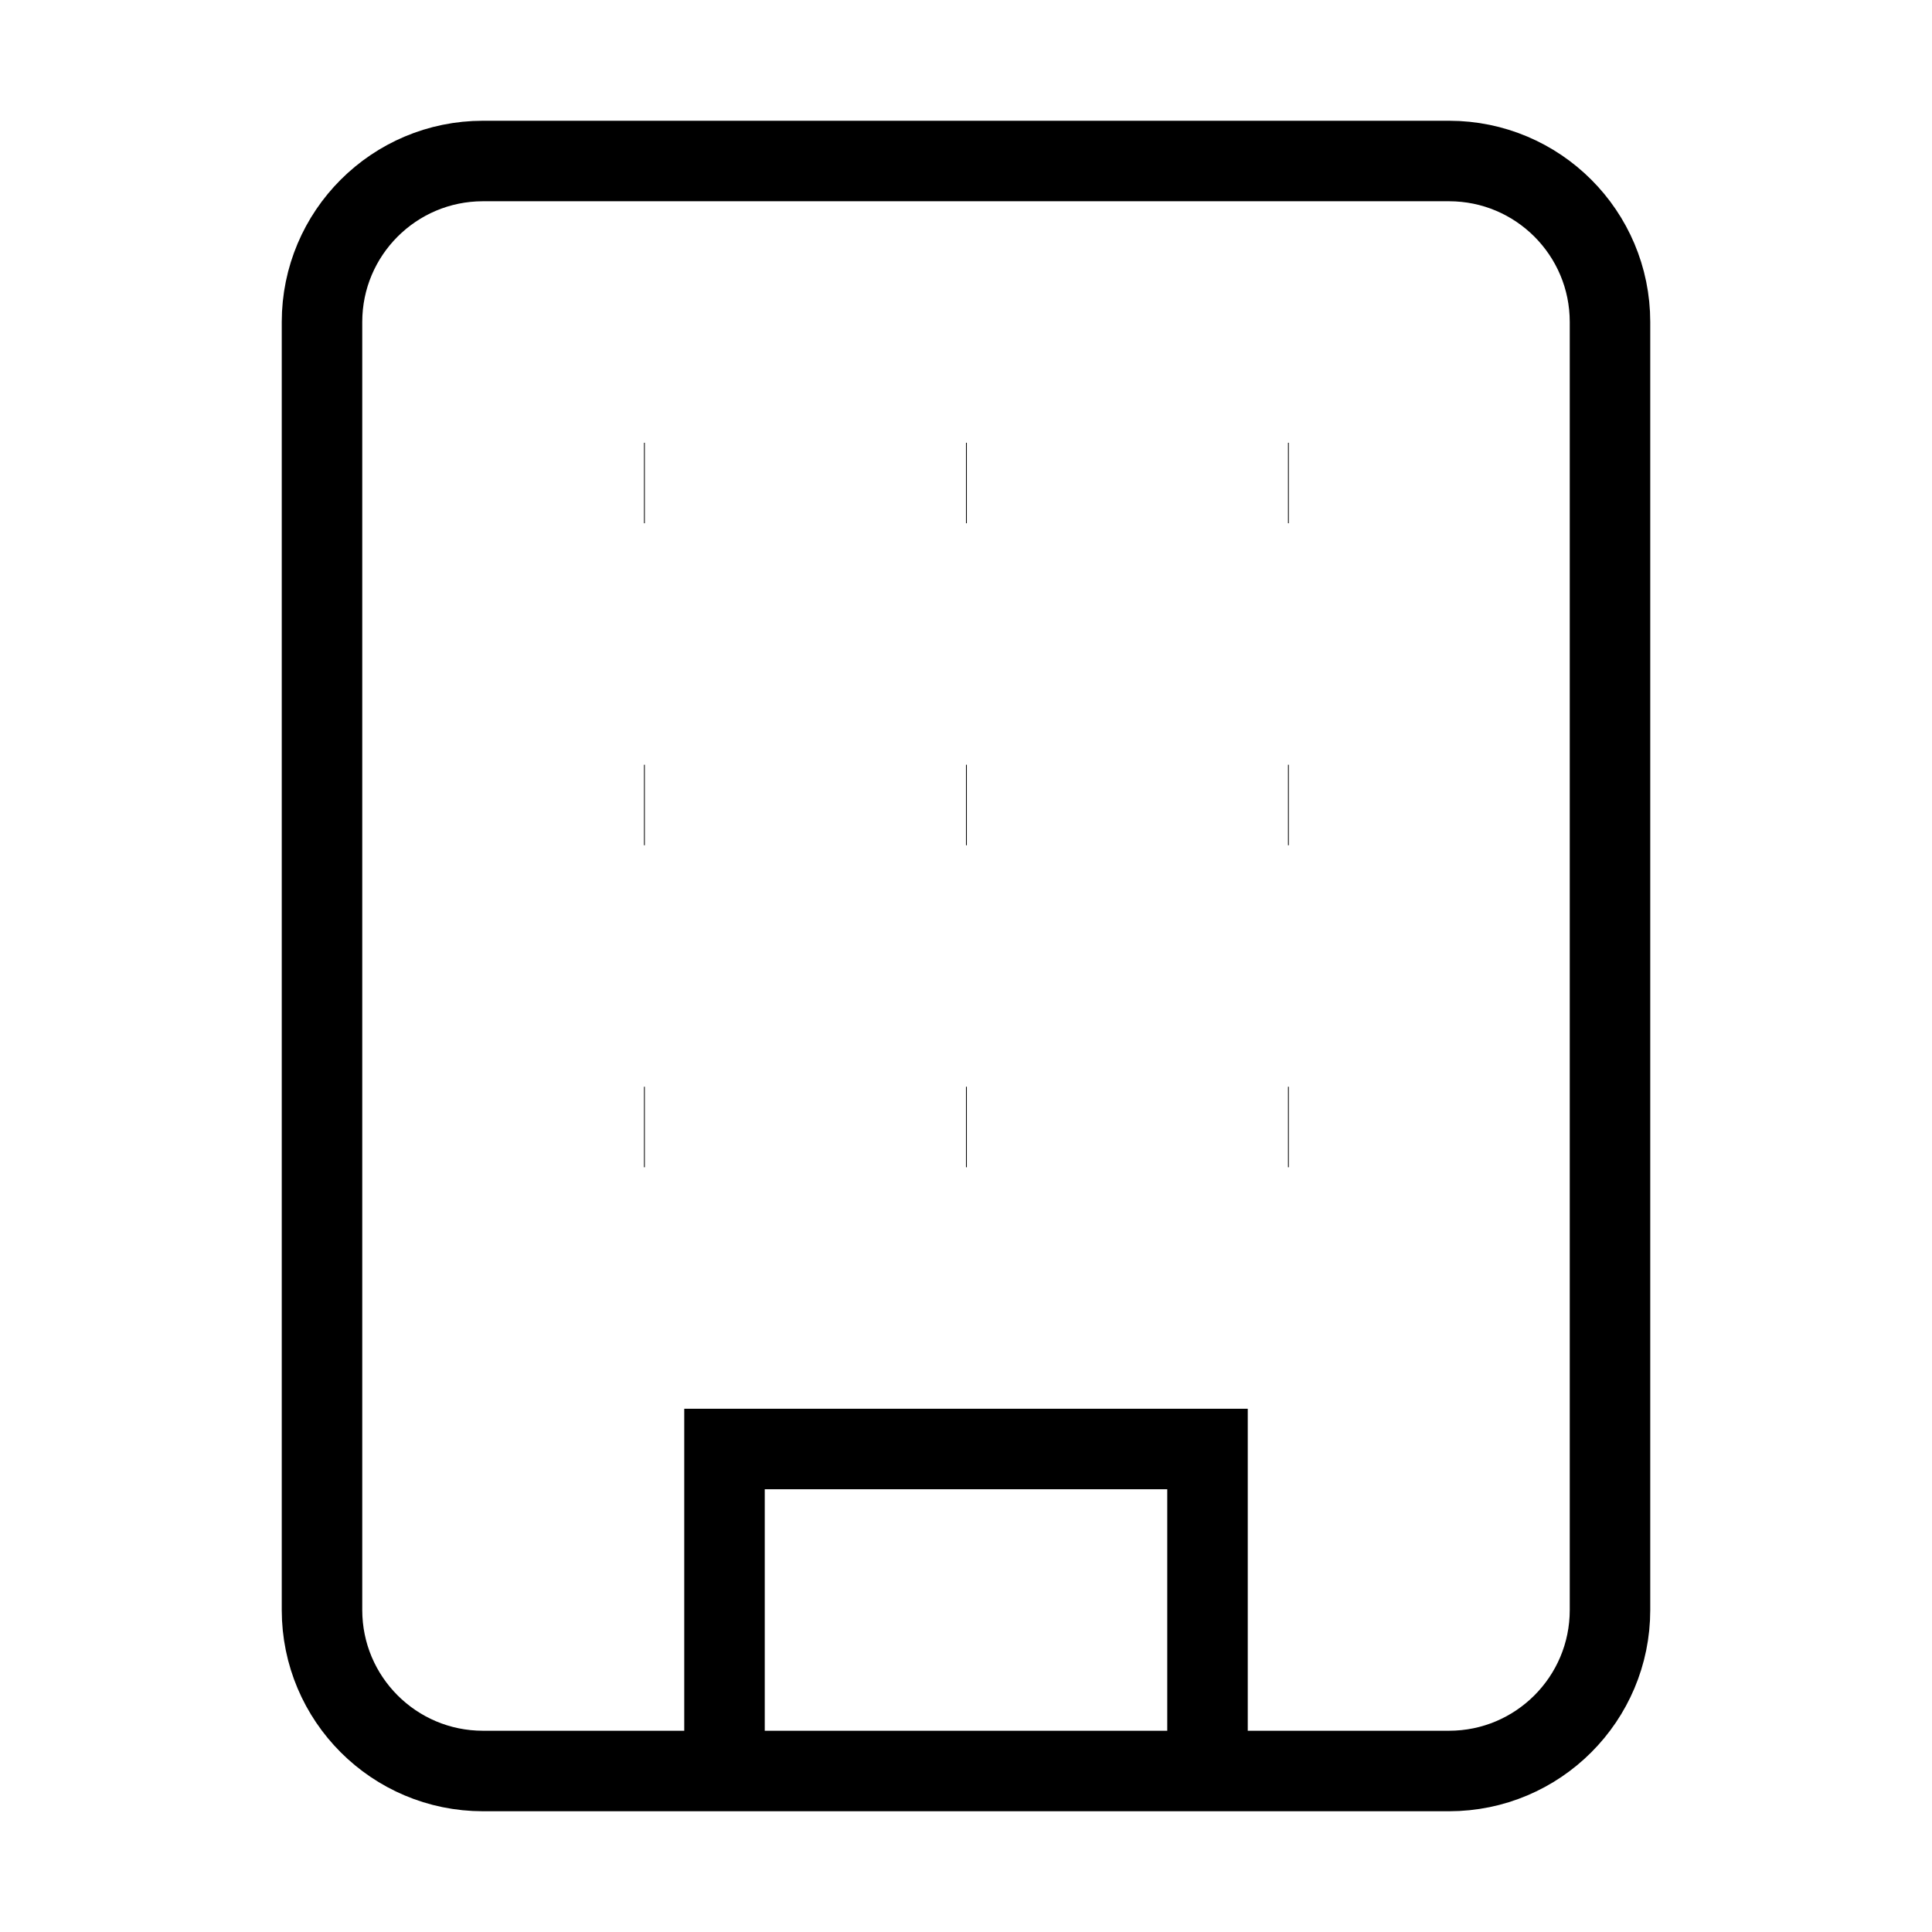
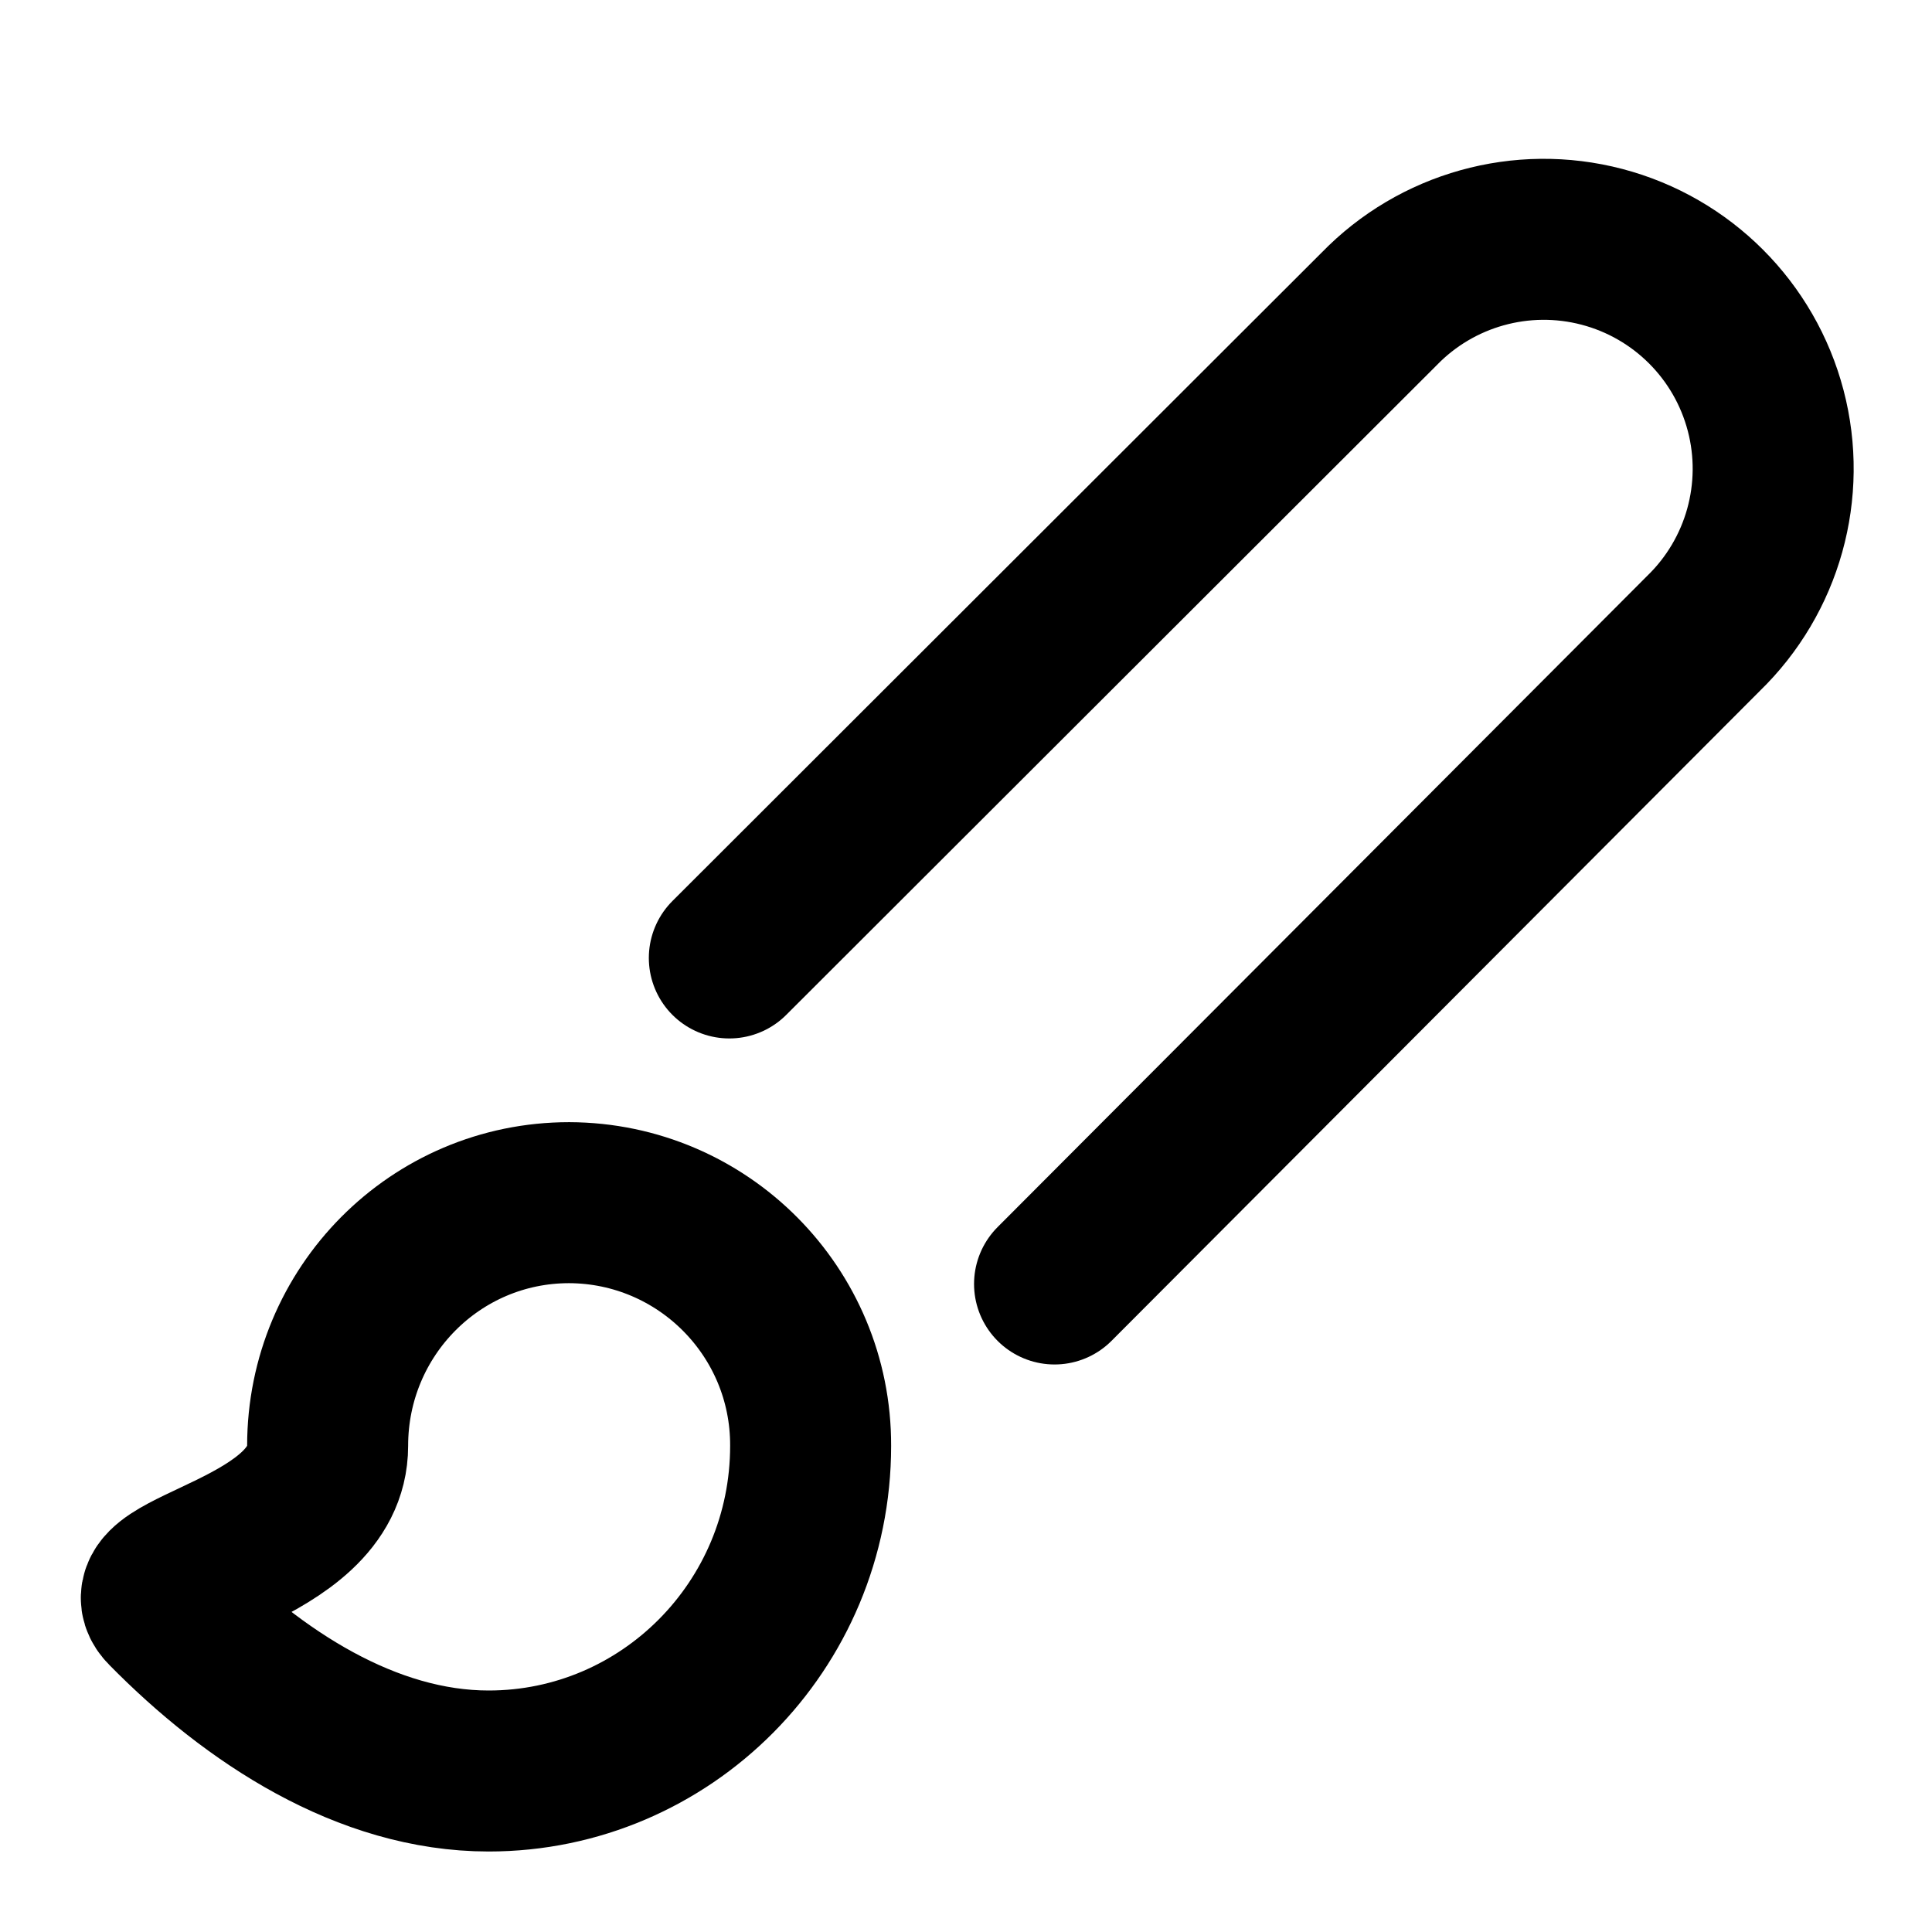
- <svg xmlns="http://www.w3.org/2000/svg" width="24" height="24" viewBox="0 0 24 24" fill="none" stroke="currentColor" strokeWidth="2" strokeLinecap="round" strokeLinejoin="round">
-   <rect width="16" height="20" x="4" y="2" rx="2" ry="2" />
-   <path d="M9 22v-4h6v4" />
-   <path d="M8 6h.01" />
-   <path d="M16 6h.01" />
-   <path d="M12 6h.01" />
-   <path d="M12 10h.01" />
-   <path d="M12 14h.01" />
-   <path d="M16 10h.01" />
-   <path d="M16 14h.01" />
-   <path d="M8 10h.01" />
-   <path d="M8 14h.01" />
+ <svg xmlns="http://www.w3.org/2000/svg" width="24" height="24" viewBox="0 0 24 24" fill="none" stroke="currentColor" stroke-width="2" stroke-linecap="round" stroke-linejoin="round" class="lucide lucide-brush">
+   <path d="m9.06 11.9 8.07-8.06a2.85 2.85 0 1 1 4.03 4.03l-8.06 8.08" />
+   <path d="M7.07 14.94c-1.66 0-3 1.35-3 3.02 0 1.33-2.5 1.52-2 2.02 1.08 1.1 2.49 2.02 4 2.02 2.2 0 4-1.8 4-4.04a3.01 3.01 0 0 0-3-3.02z" />
</svg>
